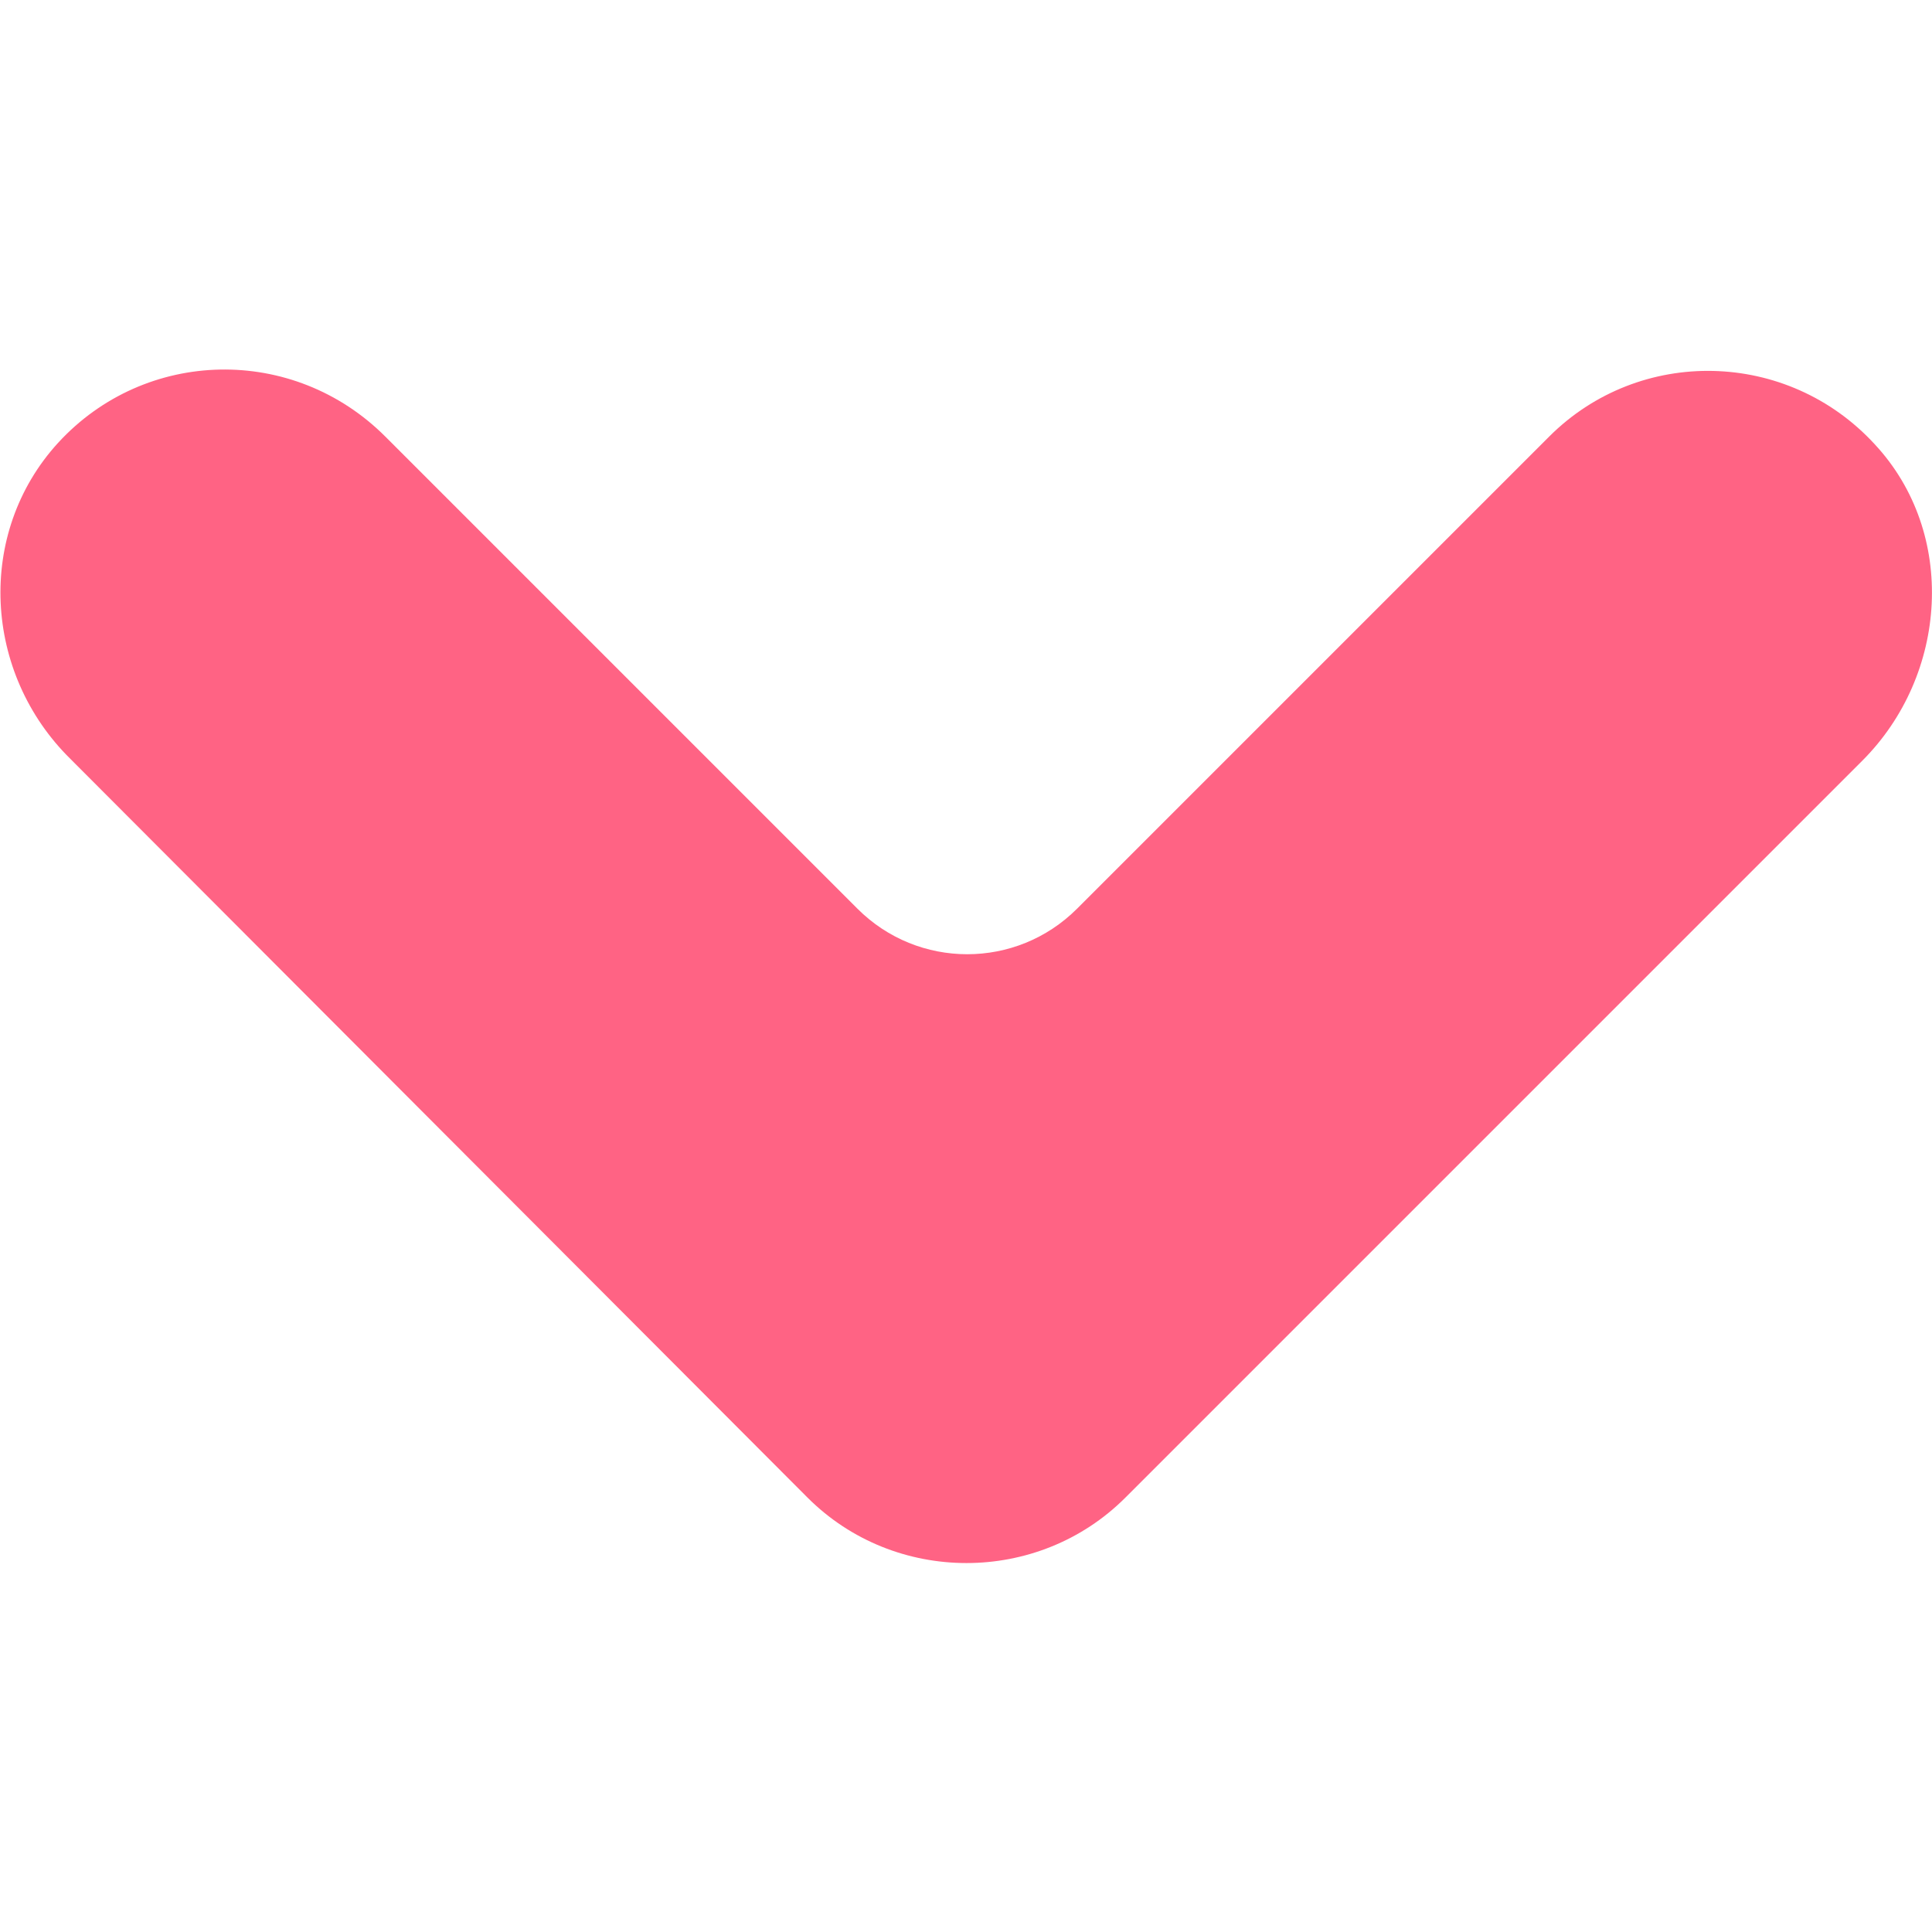
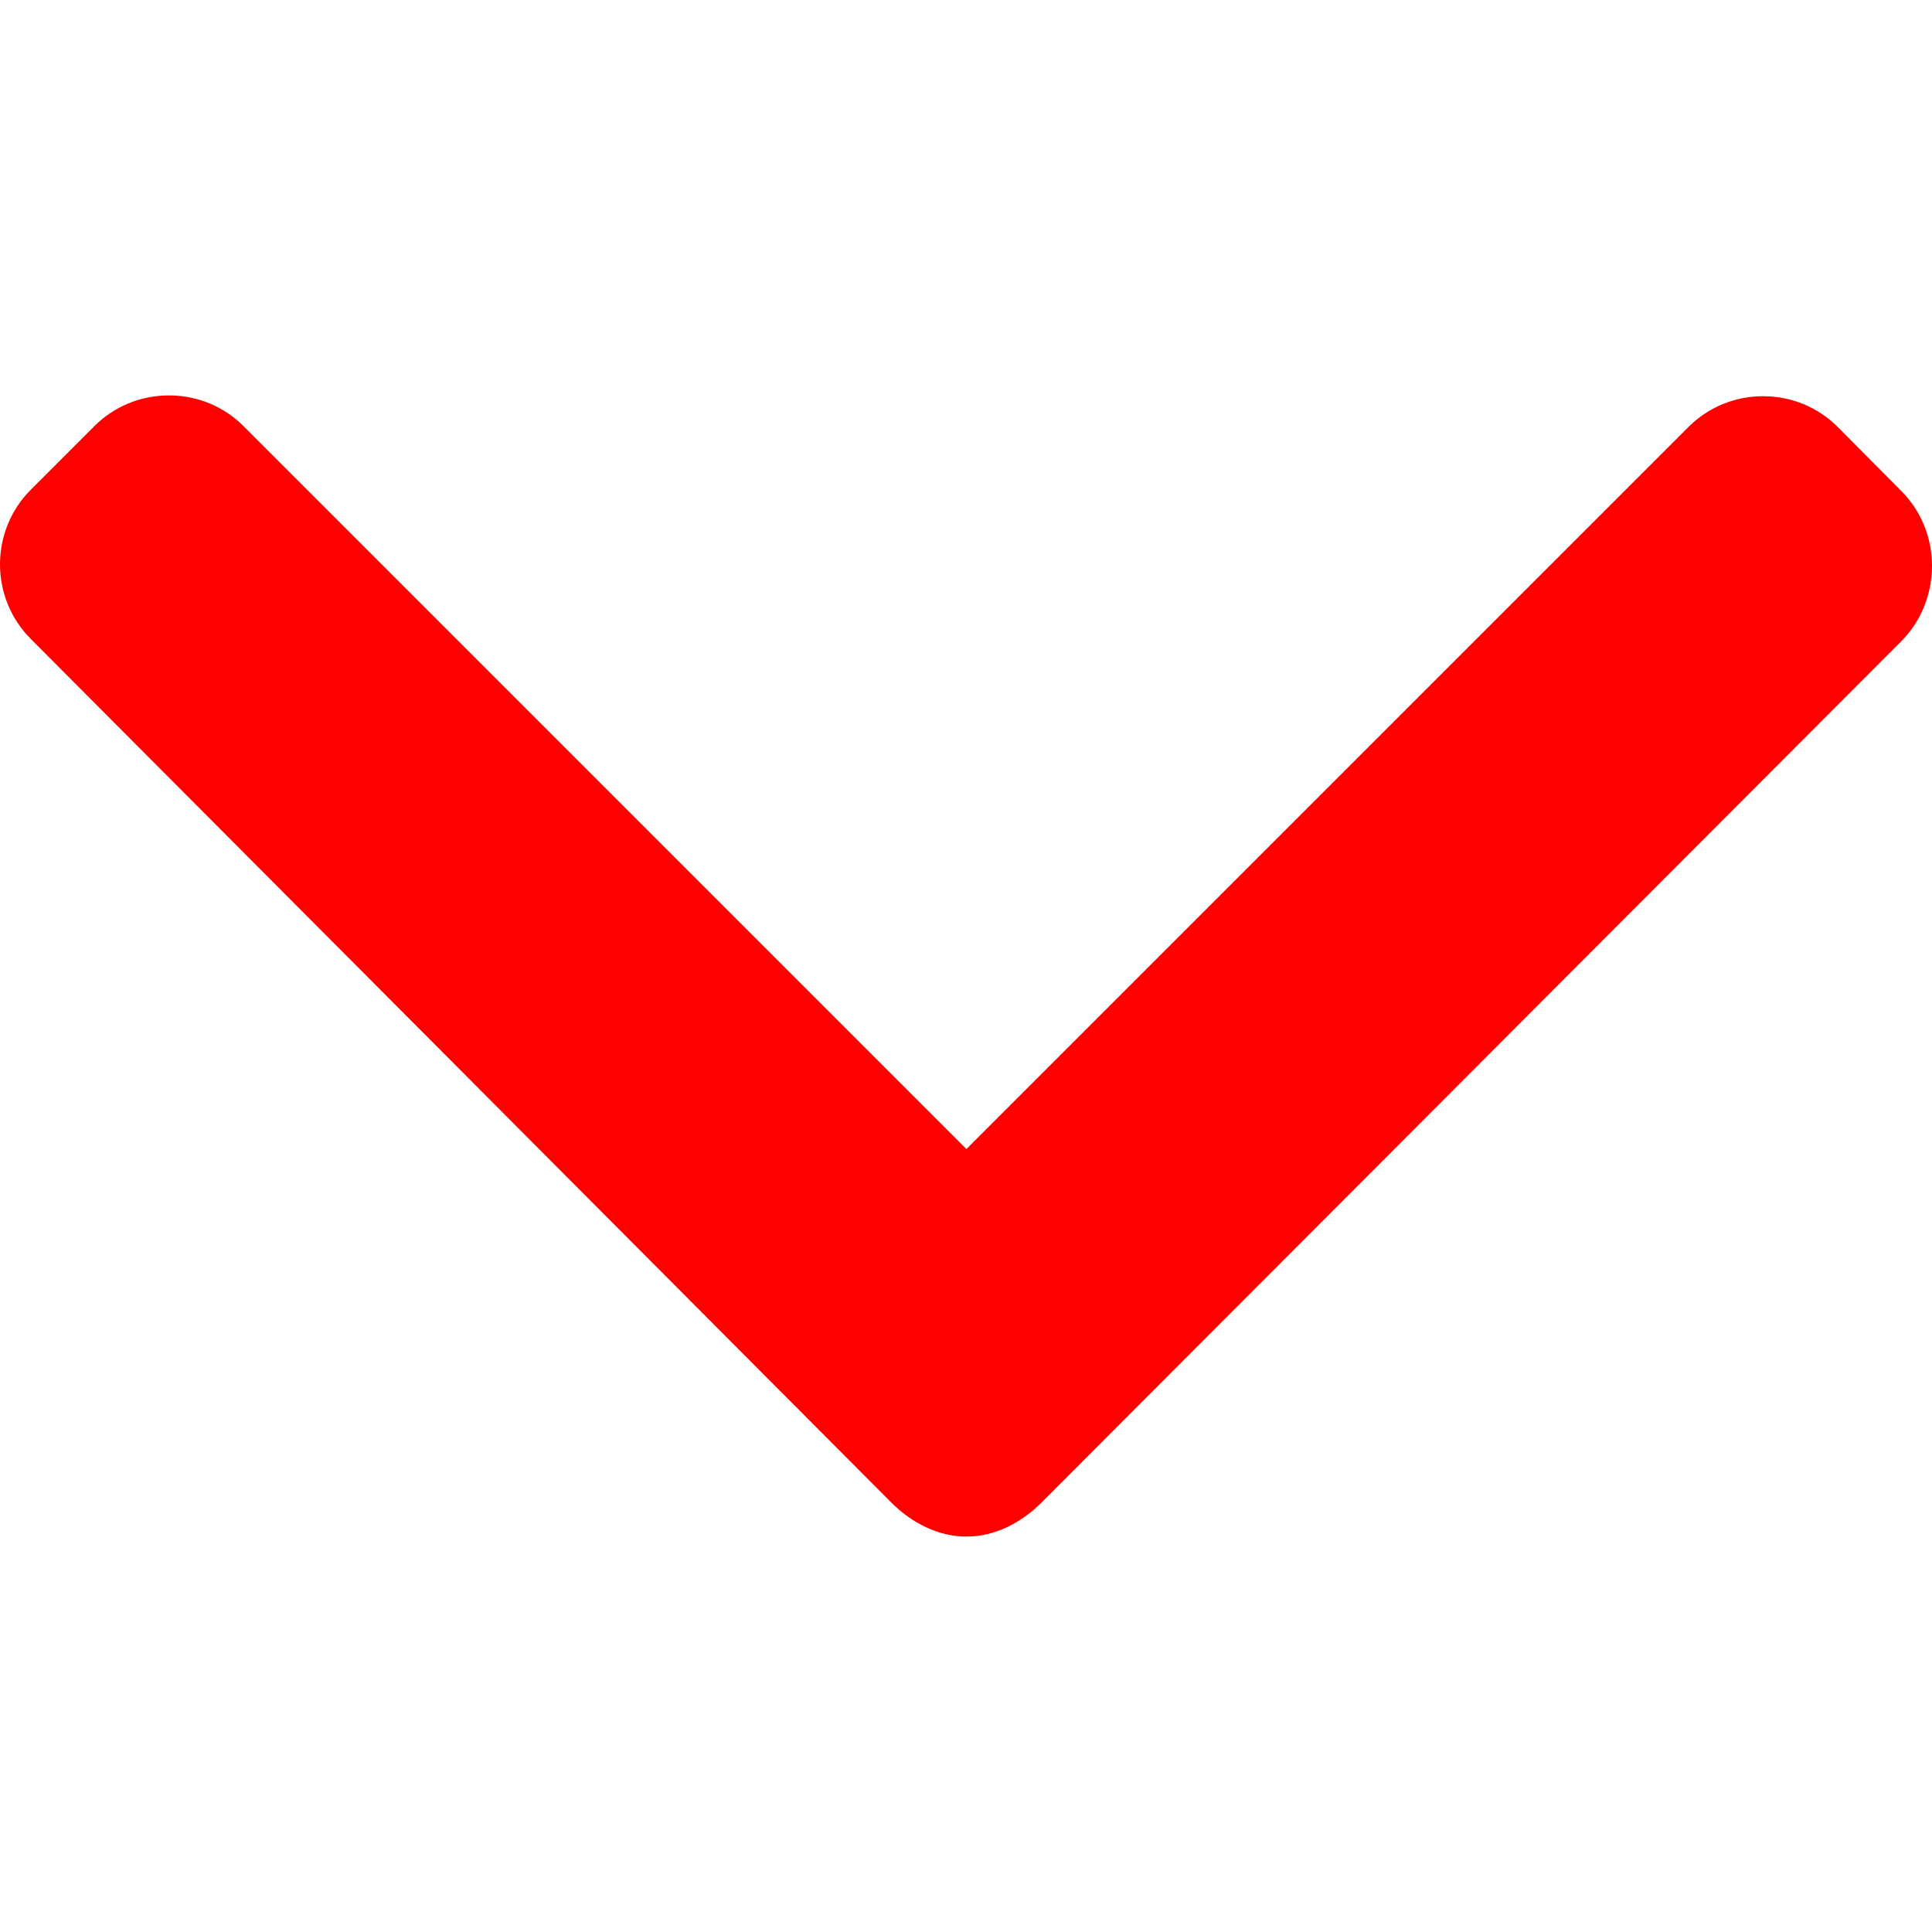
- <svg xmlns="http://www.w3.org/2000/svg" viewBox="0 0 124 124" width="150" height="150">
-   <style>
- 		tspan { white-space:pre }
- 		.shp0 { fill: #ff6384 } 
- 	</style>
-   <g id="Layer">
-     <g id="Layer">
-       <path id="Layer" class="shp0" d="M3.73 28.42C-1.57 34.22 -1.07 43.22 4.53 48.72L51.83 96.12C54.63 98.92 58.33 100.32 62.03 100.32C65.73 100.32 69.43 98.92 72.23 96.12L119.53 48.82C125.03 43.32 125.63 34.22 120.33 28.52C114.73 22.42 105.23 22.22 99.43 28.02L69.13 58.32C65.23 62.22 58.93 62.22 55.03 58.32L24.73 28.02C18.83 22.12 9.33 22.32 3.73 28.42Z" />
+ <svg xmlns="http://www.w3.org/2000/svg" version="1.1" width="512" height="512" x="0" y="0" viewBox="0 0 491.996 491.996" style="enable-background:new 0 0 512 512" xml:space="preserve" class="">
+   <g>
+     <g>
+       <g>
+         <path d="M484.132,124.986l-16.116-16.228c-5.072-5.068-11.82-7.86-19.032-7.86c-7.208,0-13.964,2.792-19.036,7.86l-183.84,183.848    L62.056,108.554c-5.064-5.068-11.82-7.856-19.028-7.856s-13.968,2.788-19.036,7.856l-16.12,16.128    c-10.496,10.488-10.496,27.572,0,38.06l219.136,219.924c5.064,5.064,11.812,8.632,19.084,8.632h0.084    c7.212,0,13.96-3.572,19.024-8.632l218.932-219.328c5.072-5.064,7.856-12.016,7.864-19.224    C491.996,136.902,489.204,130.046,484.132,124.986z" fill="#ff0000" data-original="#000000" style="" class="" />
+       </g>
    </g>
-     <g id="Layer">
- 		</g>
-     <g id="Layer">
- 		</g>
-     <g id="Layer">
- 		</g>
-     <g id="Layer">
- 		</g>
-     <g id="Layer">
- 		</g>
-     <g id="Layer">
- 		</g>
-     <g id="Layer">
- 		</g>
-     <g id="Layer">
- 		</g>
-     <g id="Layer">
- 		</g>
-     <g id="Layer">
- 		</g>
-     <g id="Layer">
- 		</g>
-     <g id="Layer">
- 		</g>
-     <g id="Layer">
- 		</g>
-     <g id="Layer">
- 		</g>
-     <g id="Layer">
- 		</g>
+     <g>
+ </g>
+     <g>
+ </g>
+     <g>
+ </g>
+     <g>
+ </g>
+     <g>
+ </g>
+     <g>
+ </g>
+     <g>
+ </g>
+     <g>
+ </g>
+     <g>
+ </g>
+     <g>
+ </g>
+     <g>
+ </g>
+     <g>
+ </g>
+     <g>
+ </g>
+     <g>
+ </g>
+     <g>
+ </g>
  </g>
</svg>
